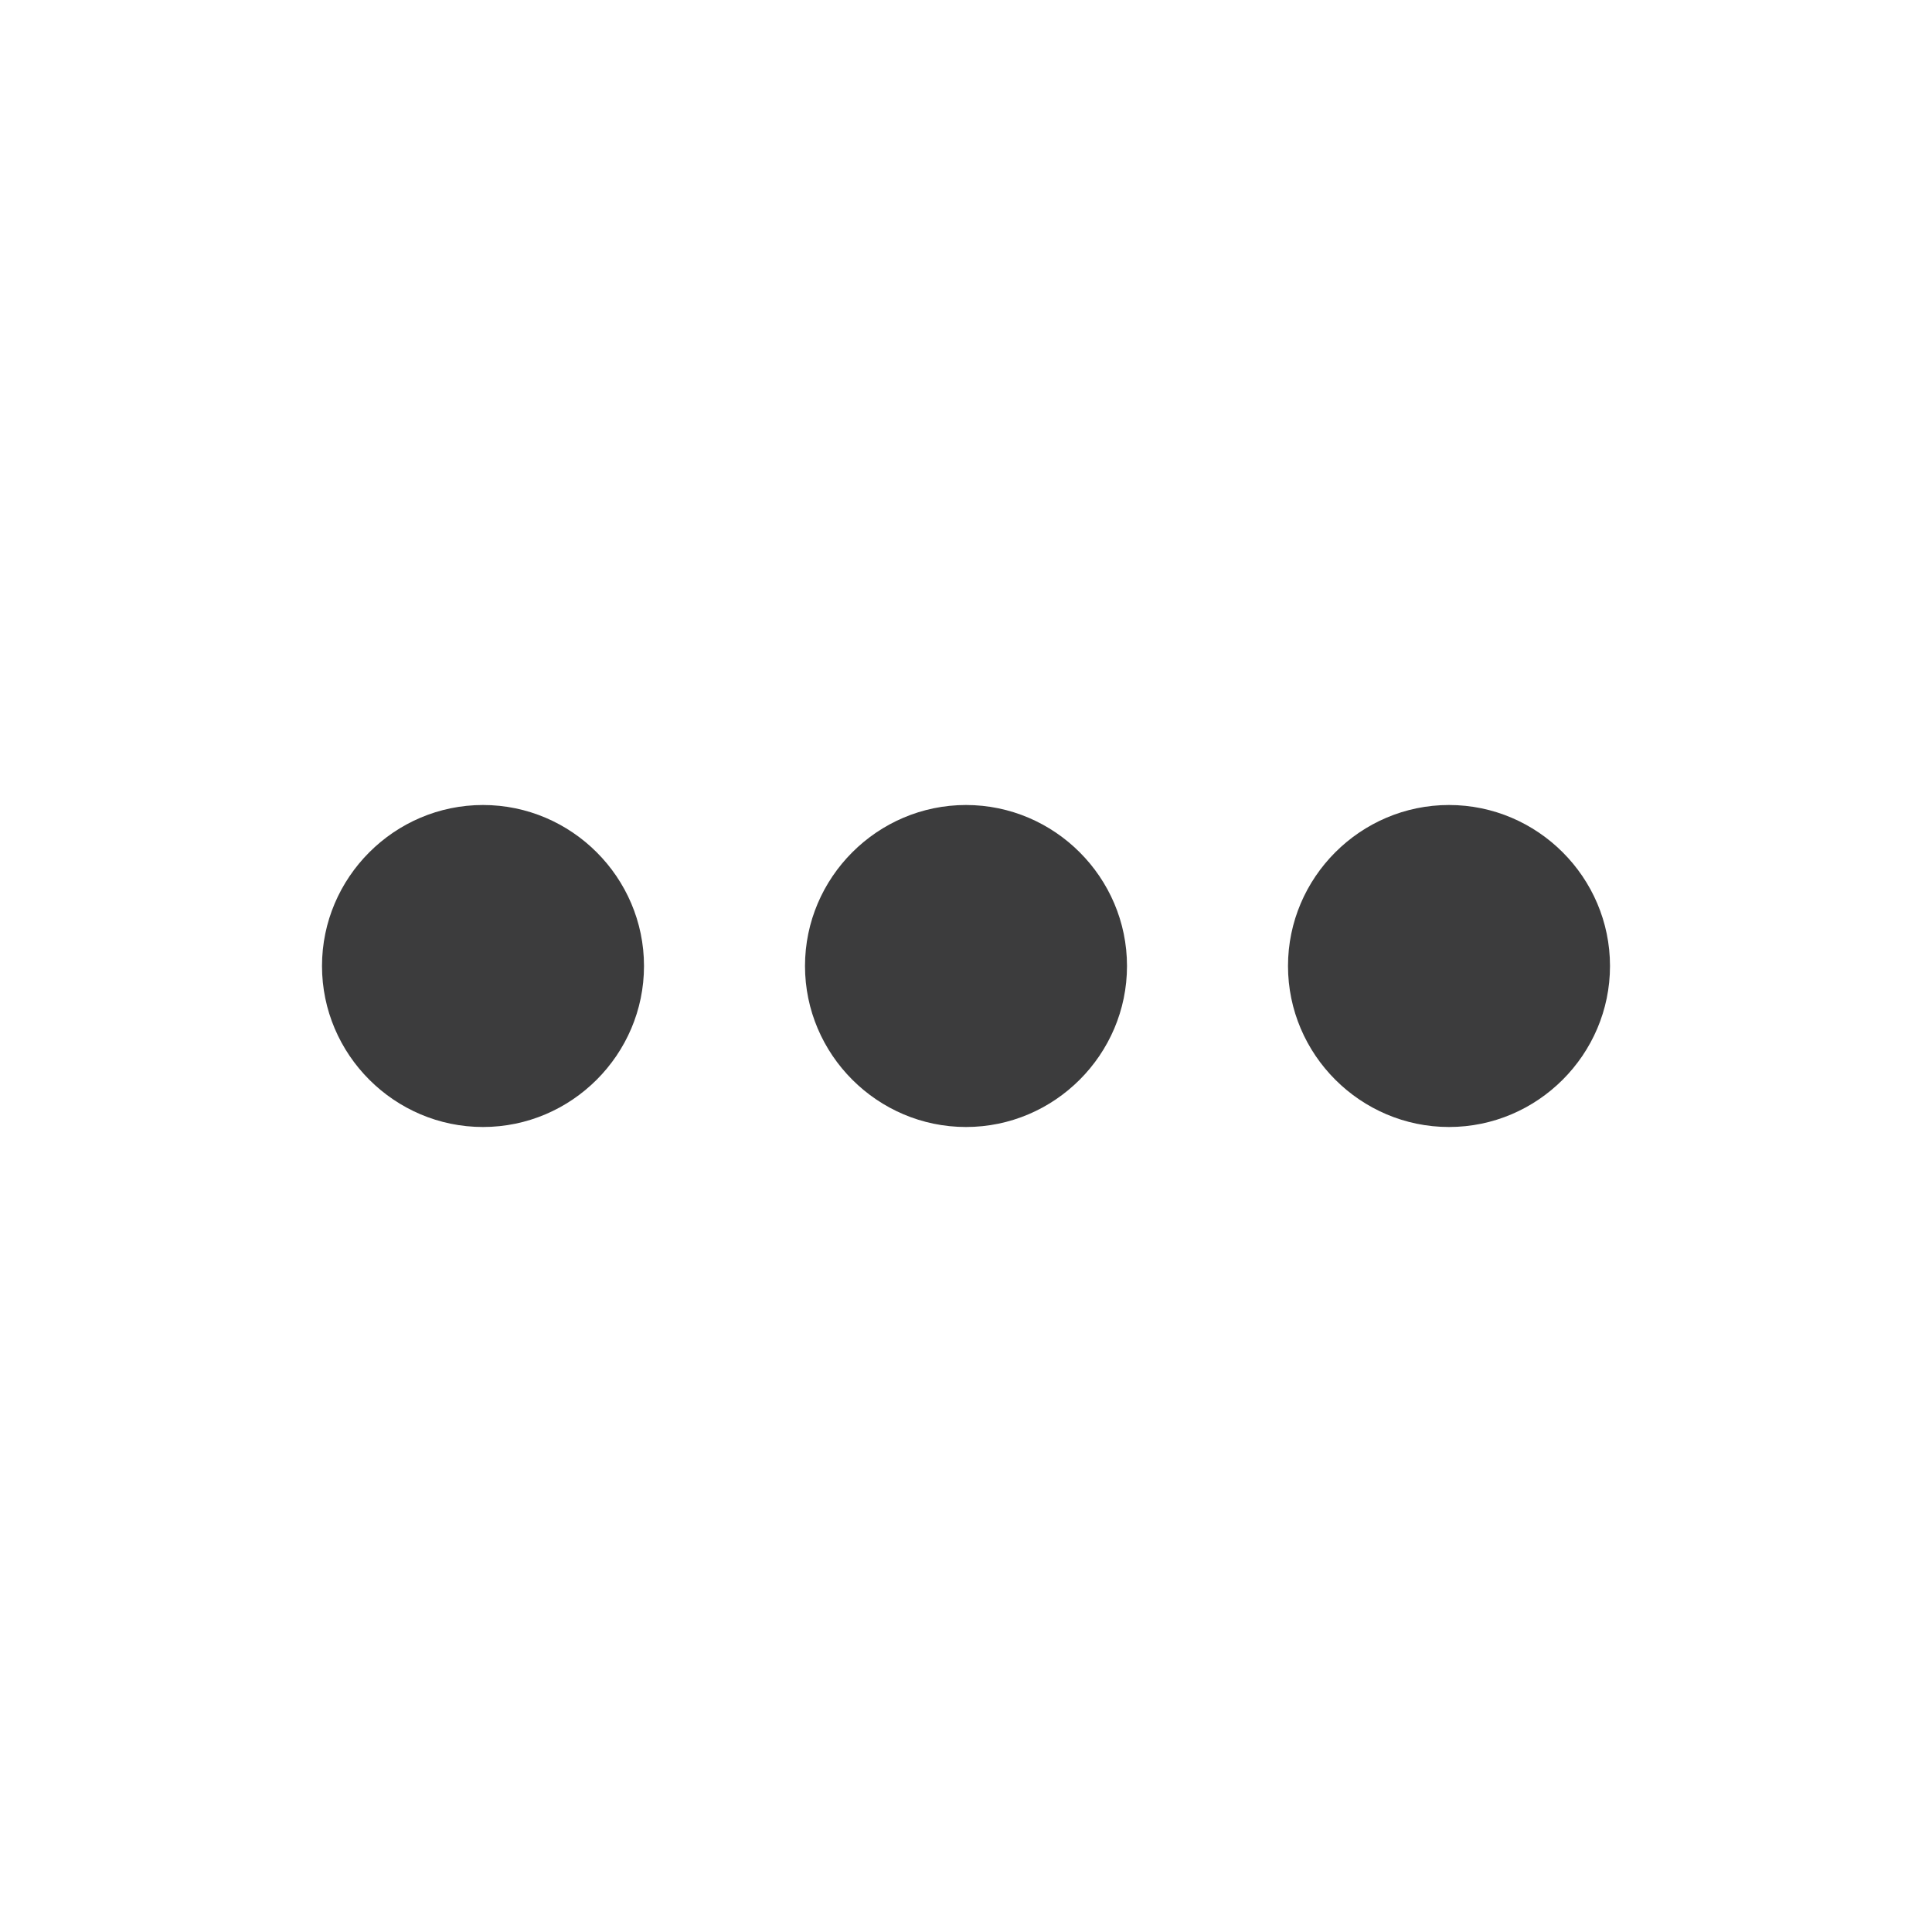
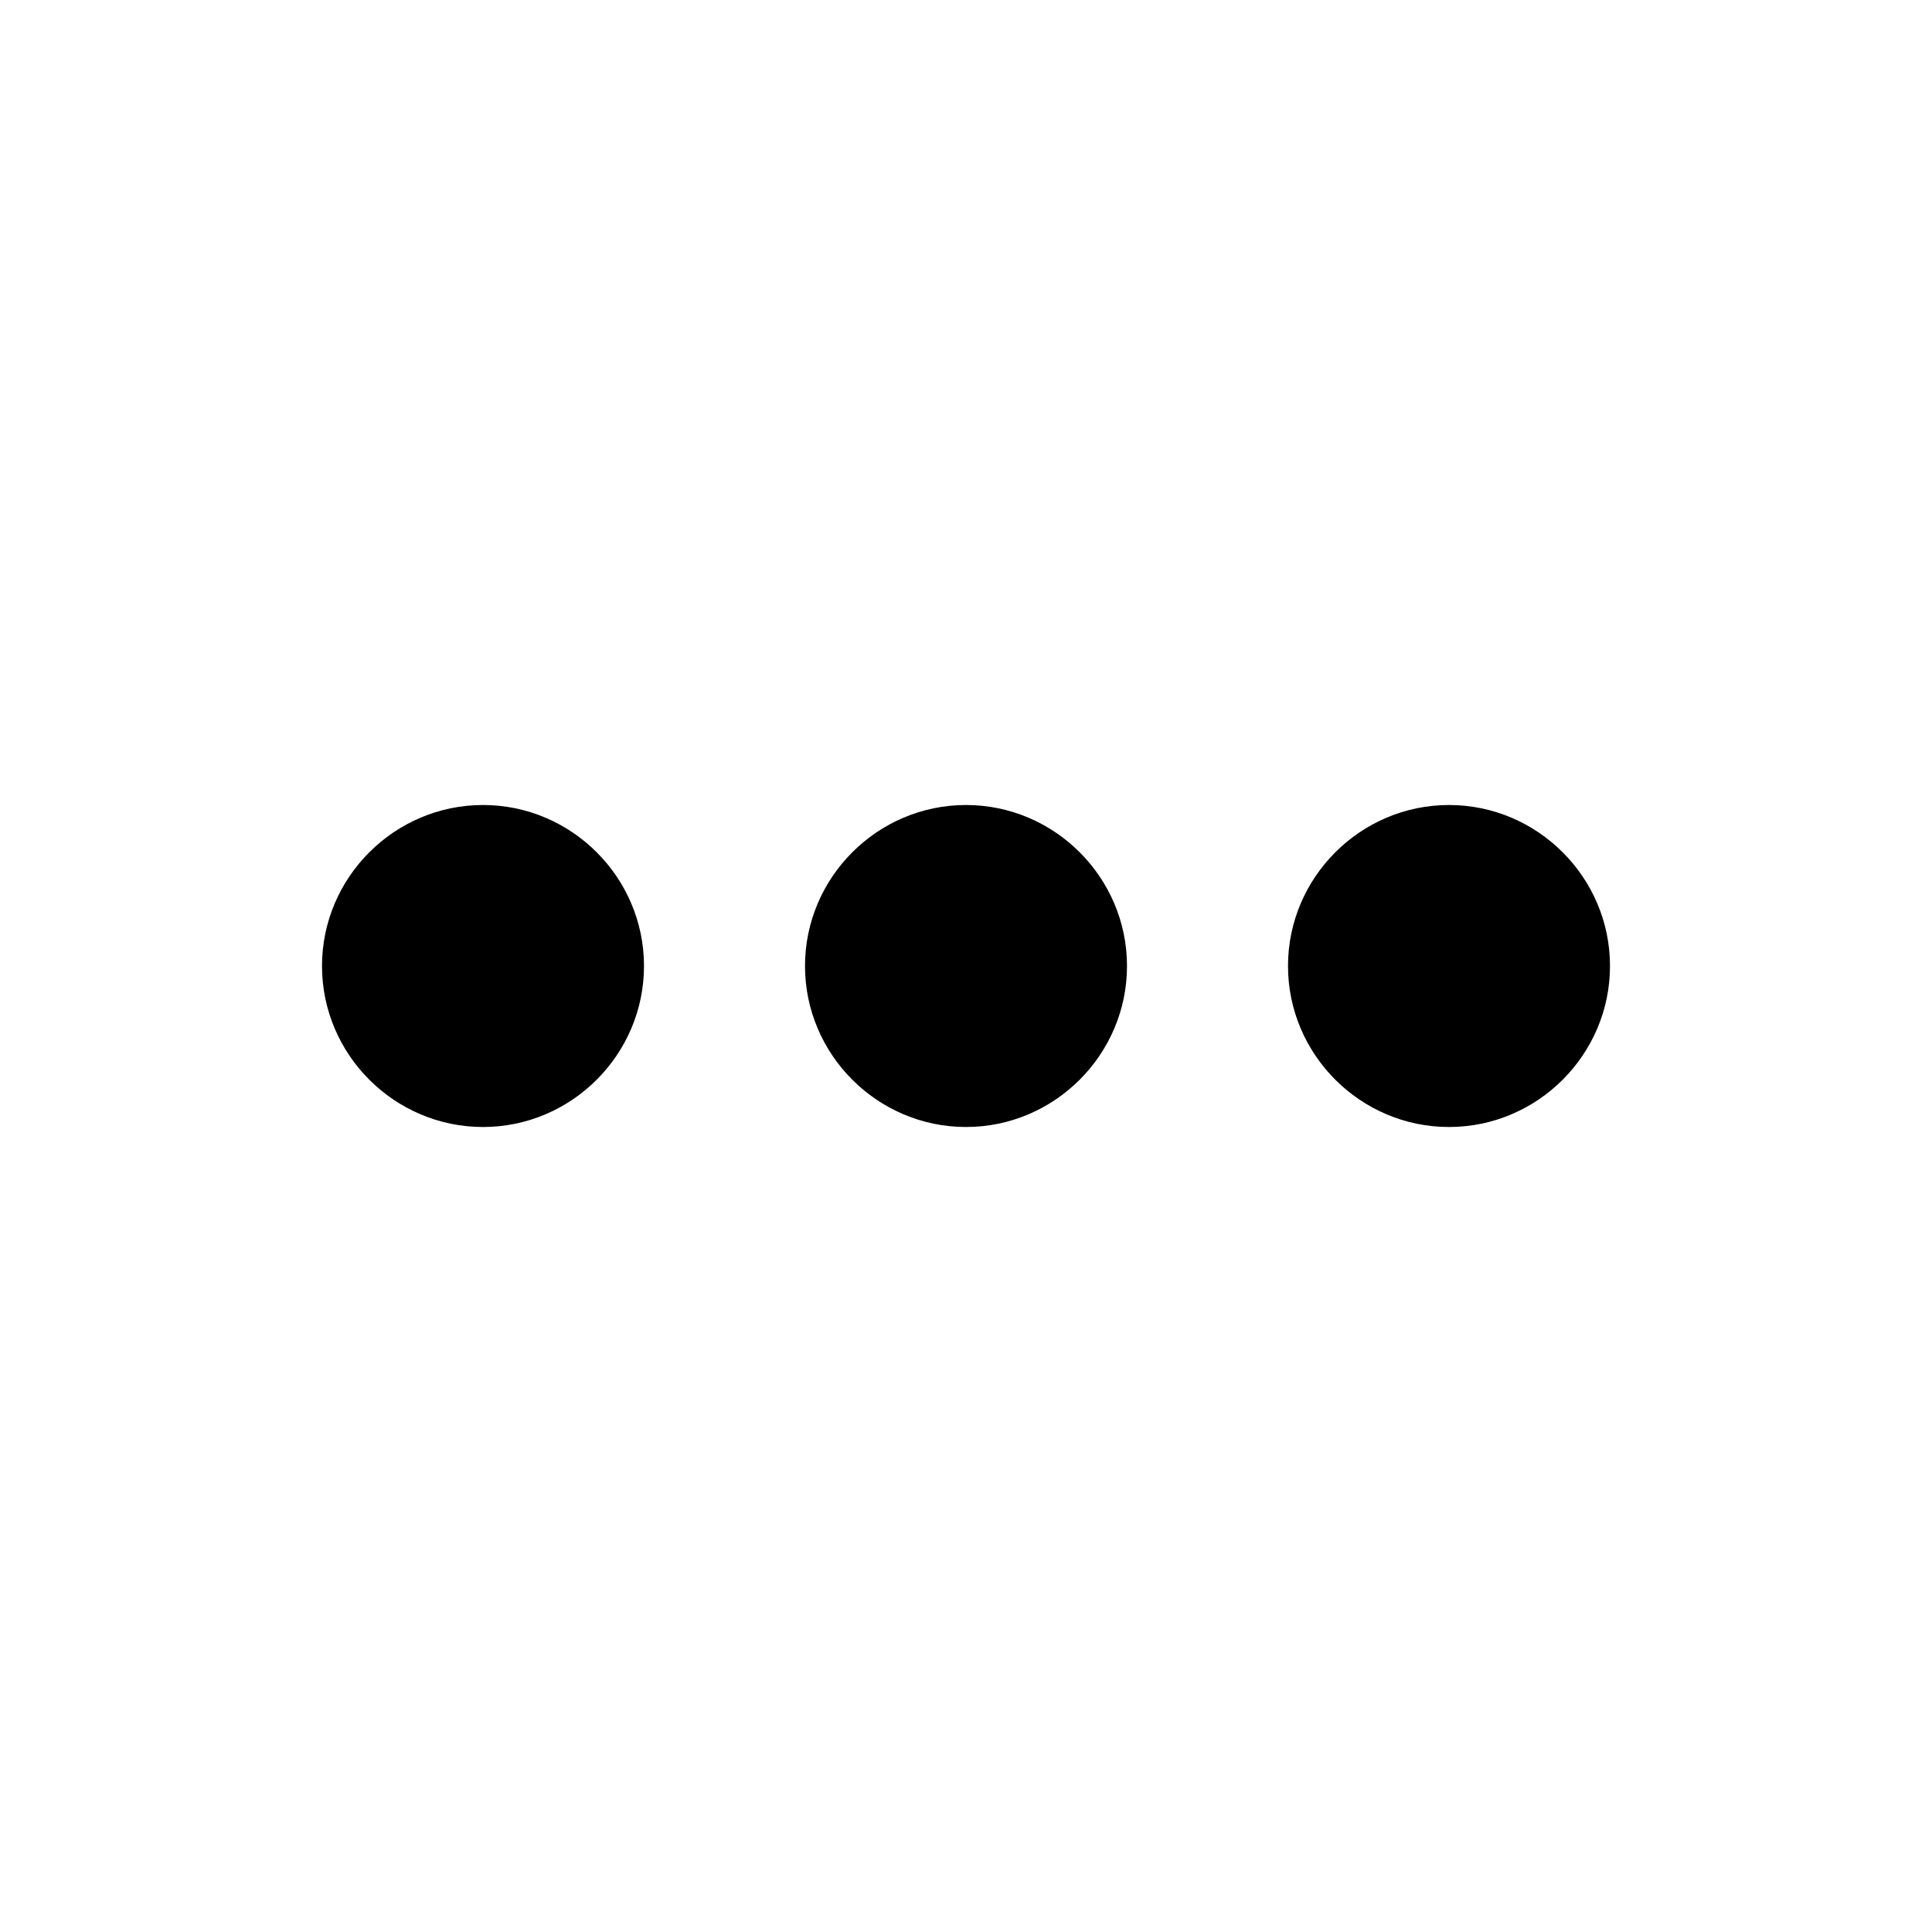
<svg xmlns="http://www.w3.org/2000/svg" width="24" height="24" viewBox="0 0 24 24" fill="none">
-   <path fill="#3C3C3D" d="M6 10C4.9 10 4 10.9 4 12C4 13.1 4.9 14 6 14C7.1 14 8 13.1 8 12C8 10.9 7.1 10 6 10ZM18 10C16.9 10 16 10.9 16 12C16 13.1 16.9 14 18 14C19.1 14 20 13.1 20 12C20 10.9 19.1 10 18 10ZM12 10C10.9 10 10 10.9 10 12C10 13.1 10.9 14 12 14C13.1 14 14 13.1 14 12C14 10.9 13.1 10 12 10Z" />
+   <path fill="currentColor" d="M6 10C4.9 10 4 10.9 4 12C4 13.1 4.9 14 6 14C7.1 14 8 13.1 8 12C8 10.9 7.1 10 6 10ZM18 10C16.9 10 16 10.9 16 12C16 13.1 16.9 14 18 14C19.1 14 20 13.1 20 12C20 10.9 19.1 10 18 10ZM12 10C10.9 10 10 10.9 10 12C10 13.1 10.9 14 12 14C13.1 14 14 13.1 14 12C14 10.9 13.1 10 12 10Z" />
</svg>
